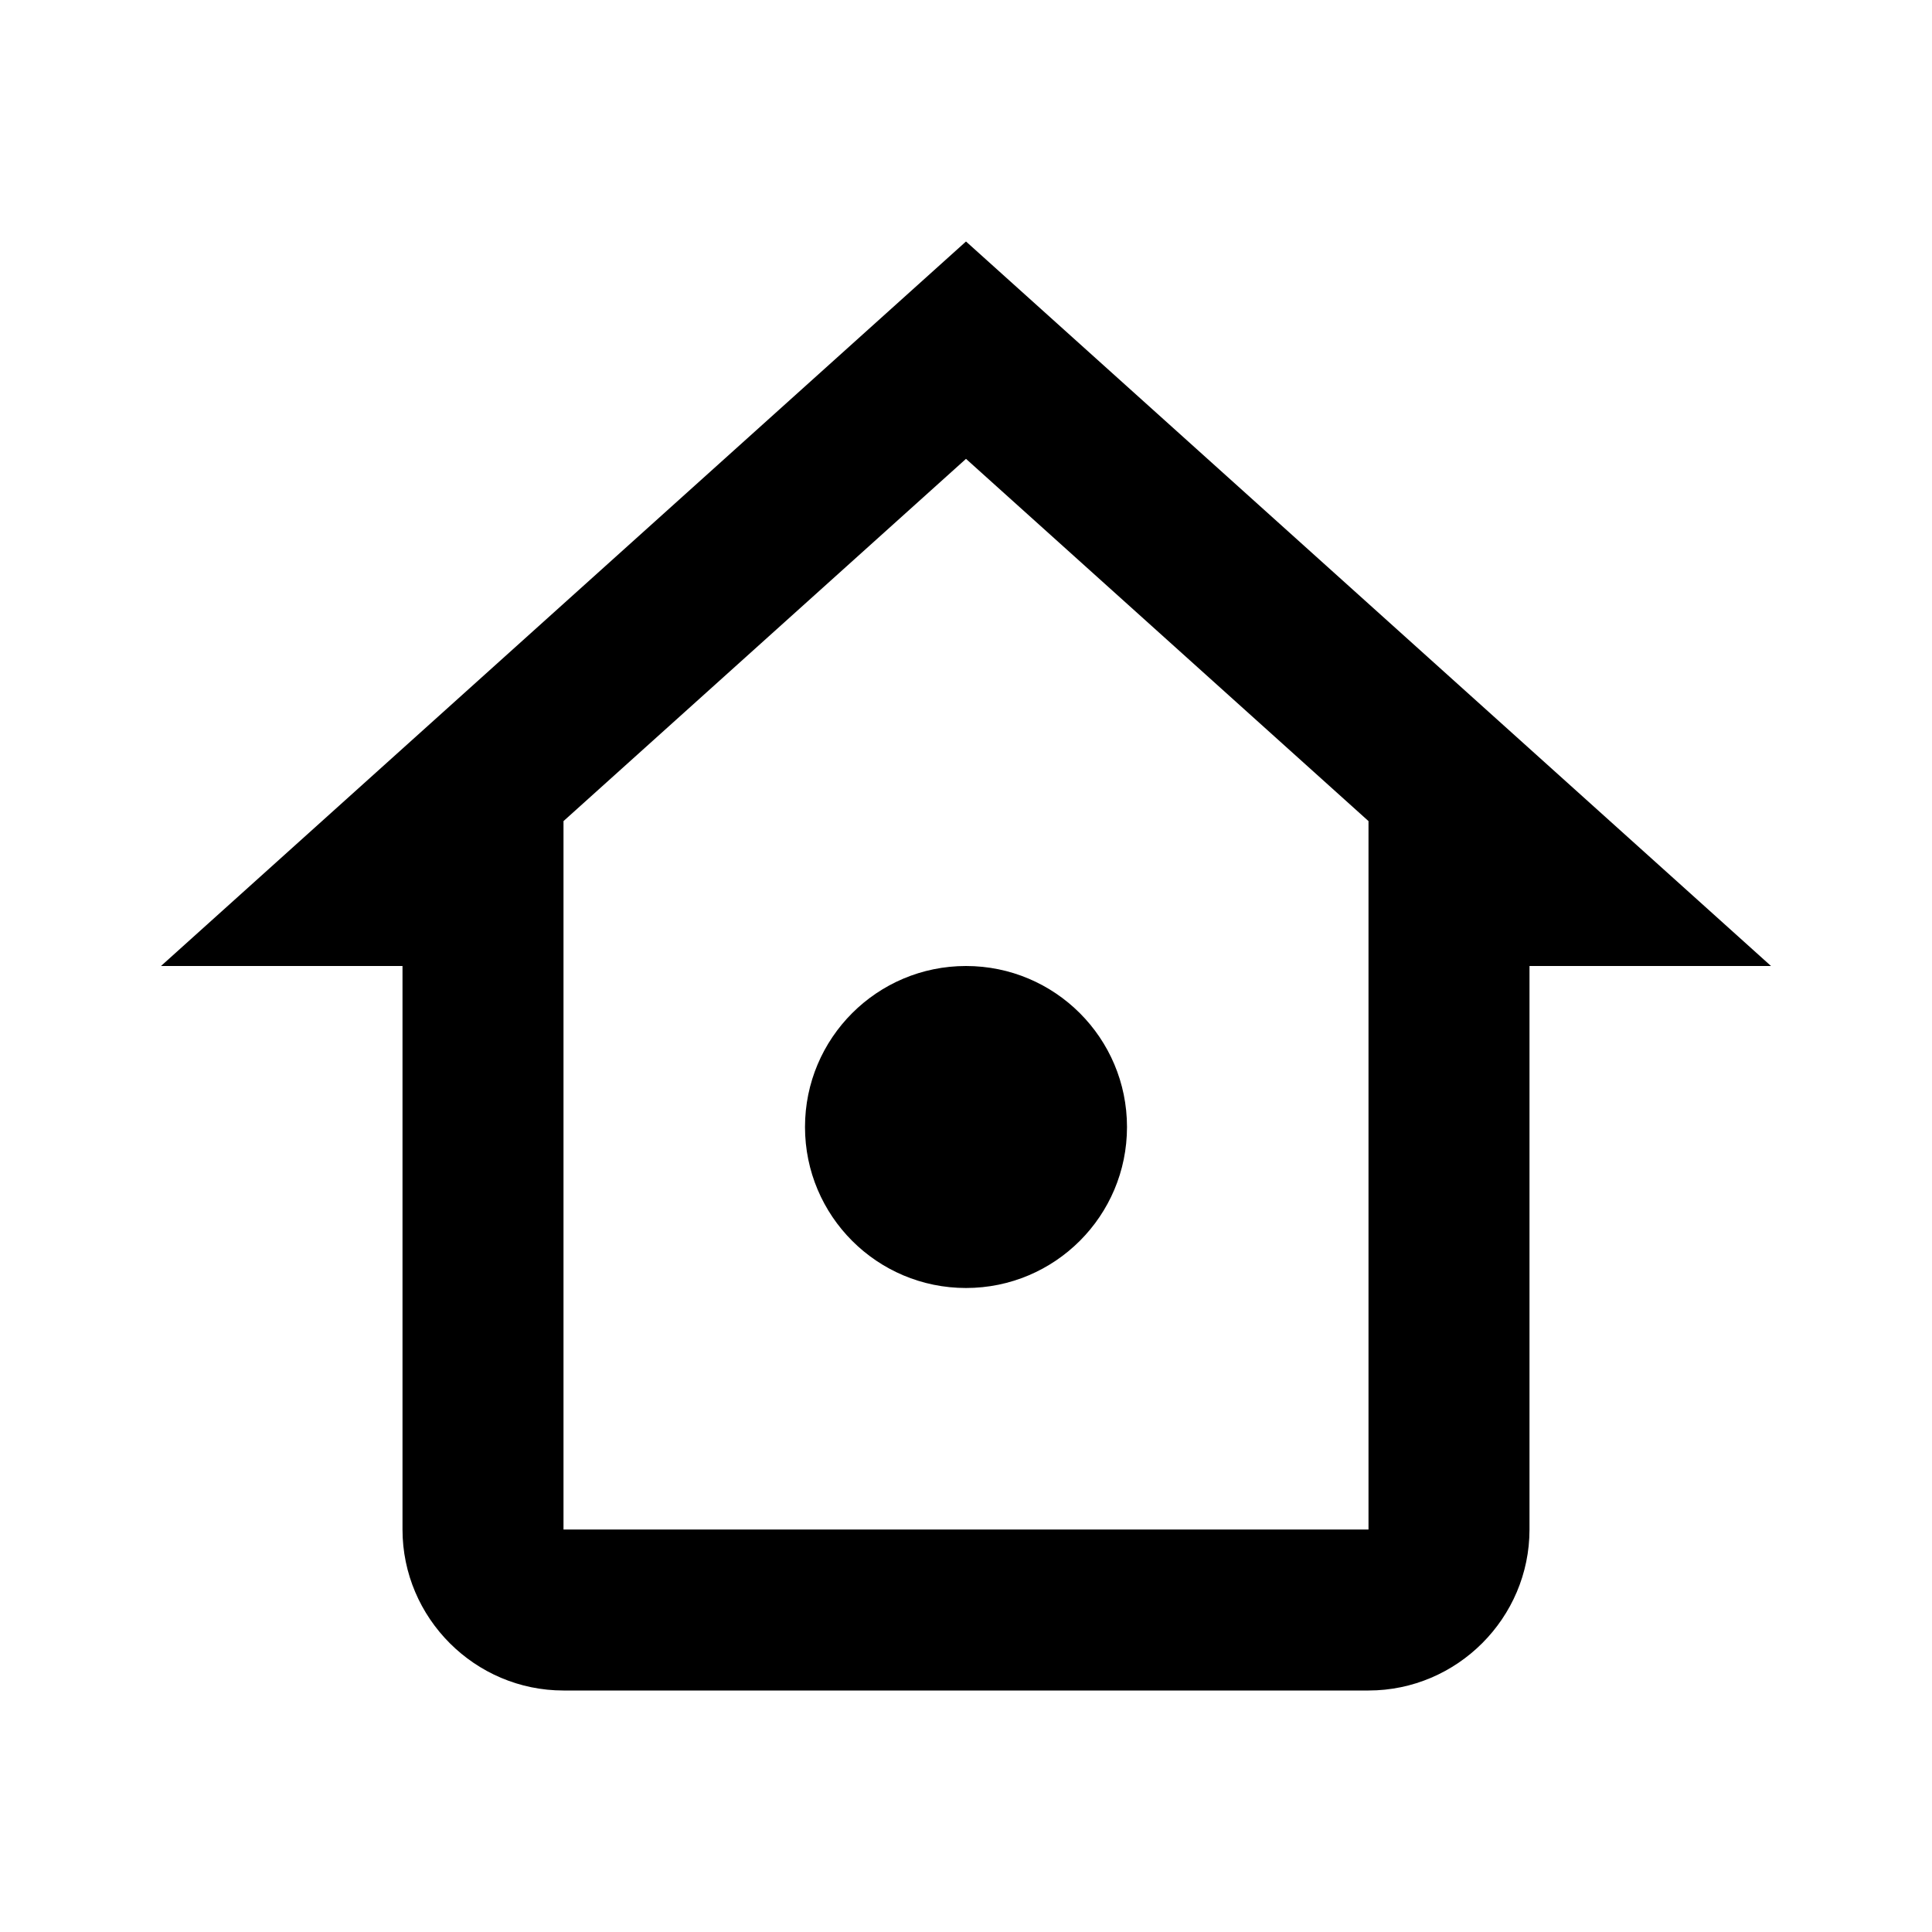
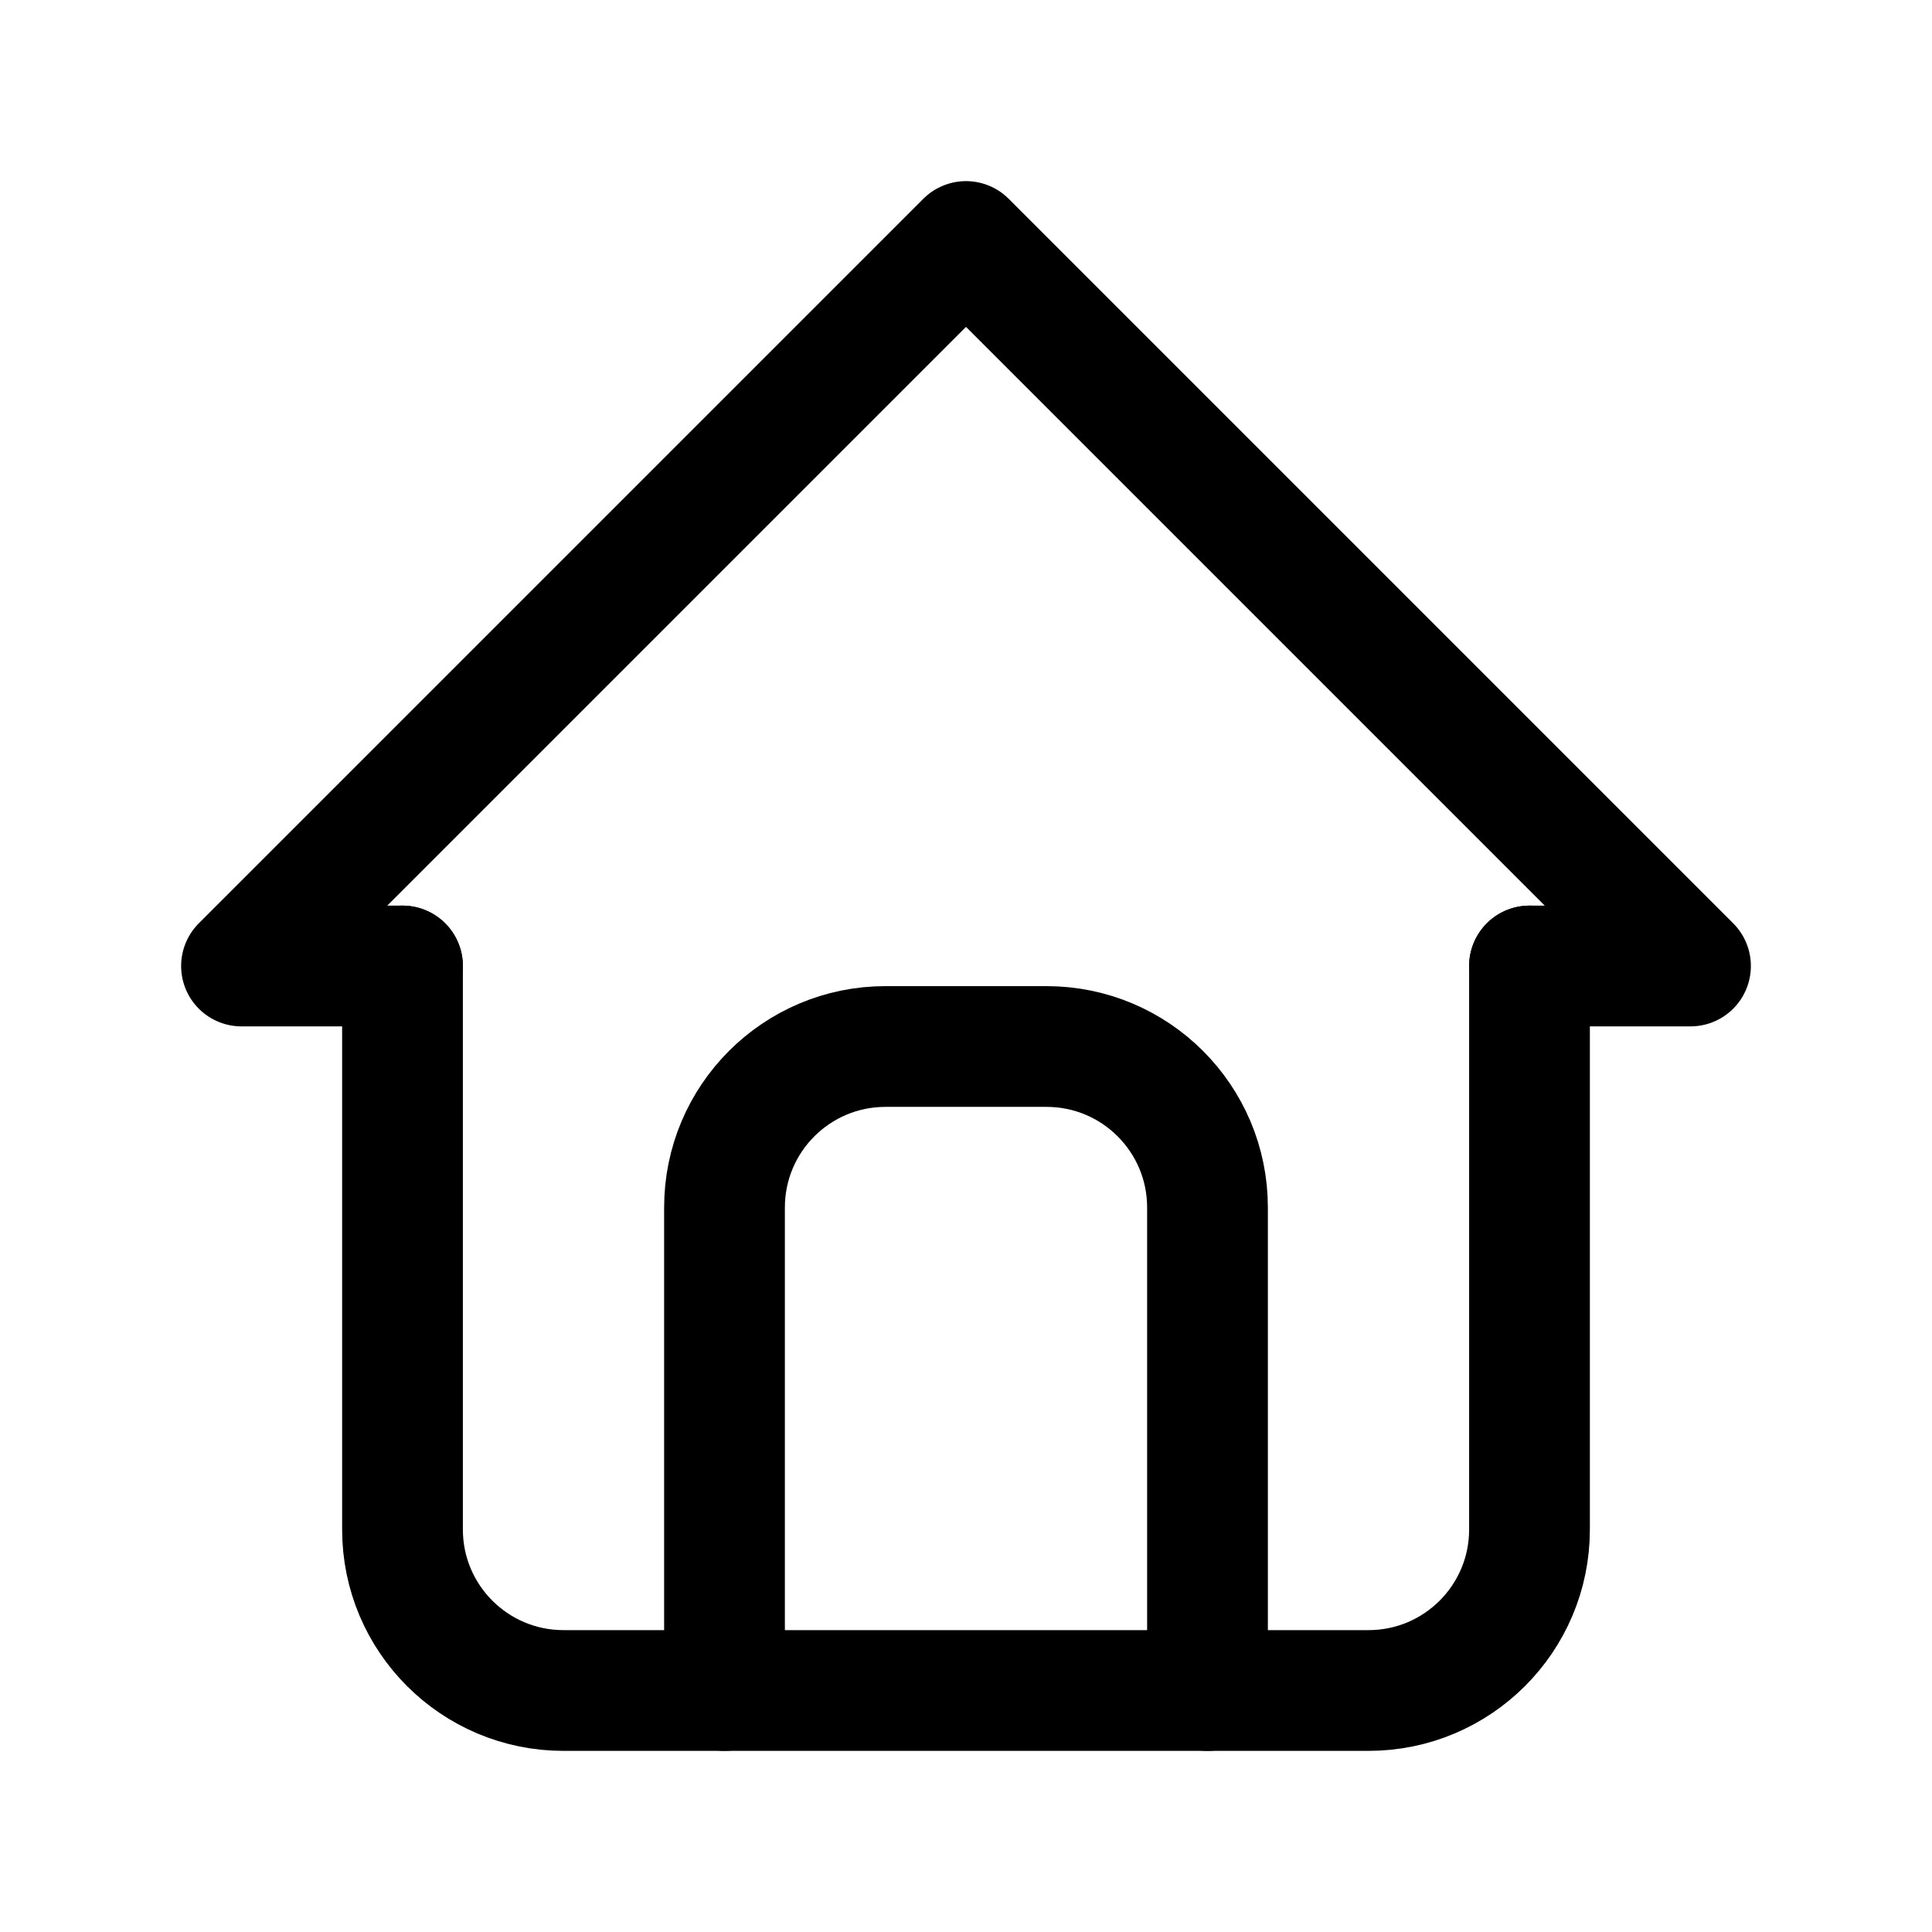
- <svg xmlns="http://www.w3.org/2000/svg" version="1.1" id="Layer_1" x="0px" y="0px" viewBox="0 0 24 24" enable-background="new 0 0 24 24" xml:space="preserve">
-   <g>
-     <path d="M12,3L2,12h3v7c0,1.1,0.9,2,2,2h10c1.1,0,2-0.9,2-2v-7h3L12,3z M17,12v7H7v-7v-1.8l5-4.5l5,4.5V12z" />
-     <circle cx="12" cy="14" r="2" />
-   </g>
+ <svg xmlns="http://www.w3.org/2000/svg" class="icon icon-tabler icon-tabler-home" width="24" height="24" viewBox="0 0 24 24" stroke-width="1.5" stroke="currentColor" fill="none" stroke-linecap="round" stroke-linejoin="round">
+   <path stroke="none" d="M0 0h24v24H0z" fill="none" />
+   <path d="M5 12l-2 0l9 -9l9 9l-2 0" />
+   <path d="M5 12v7a2 2 0 0 0 2 2h10a2 2 0 0 0 2 -2v-7" />
+   <path d="M9 21v-6a2 2 0 0 1 2 -2h2a2 2 0 0 1 2 2v6" />
</svg>
